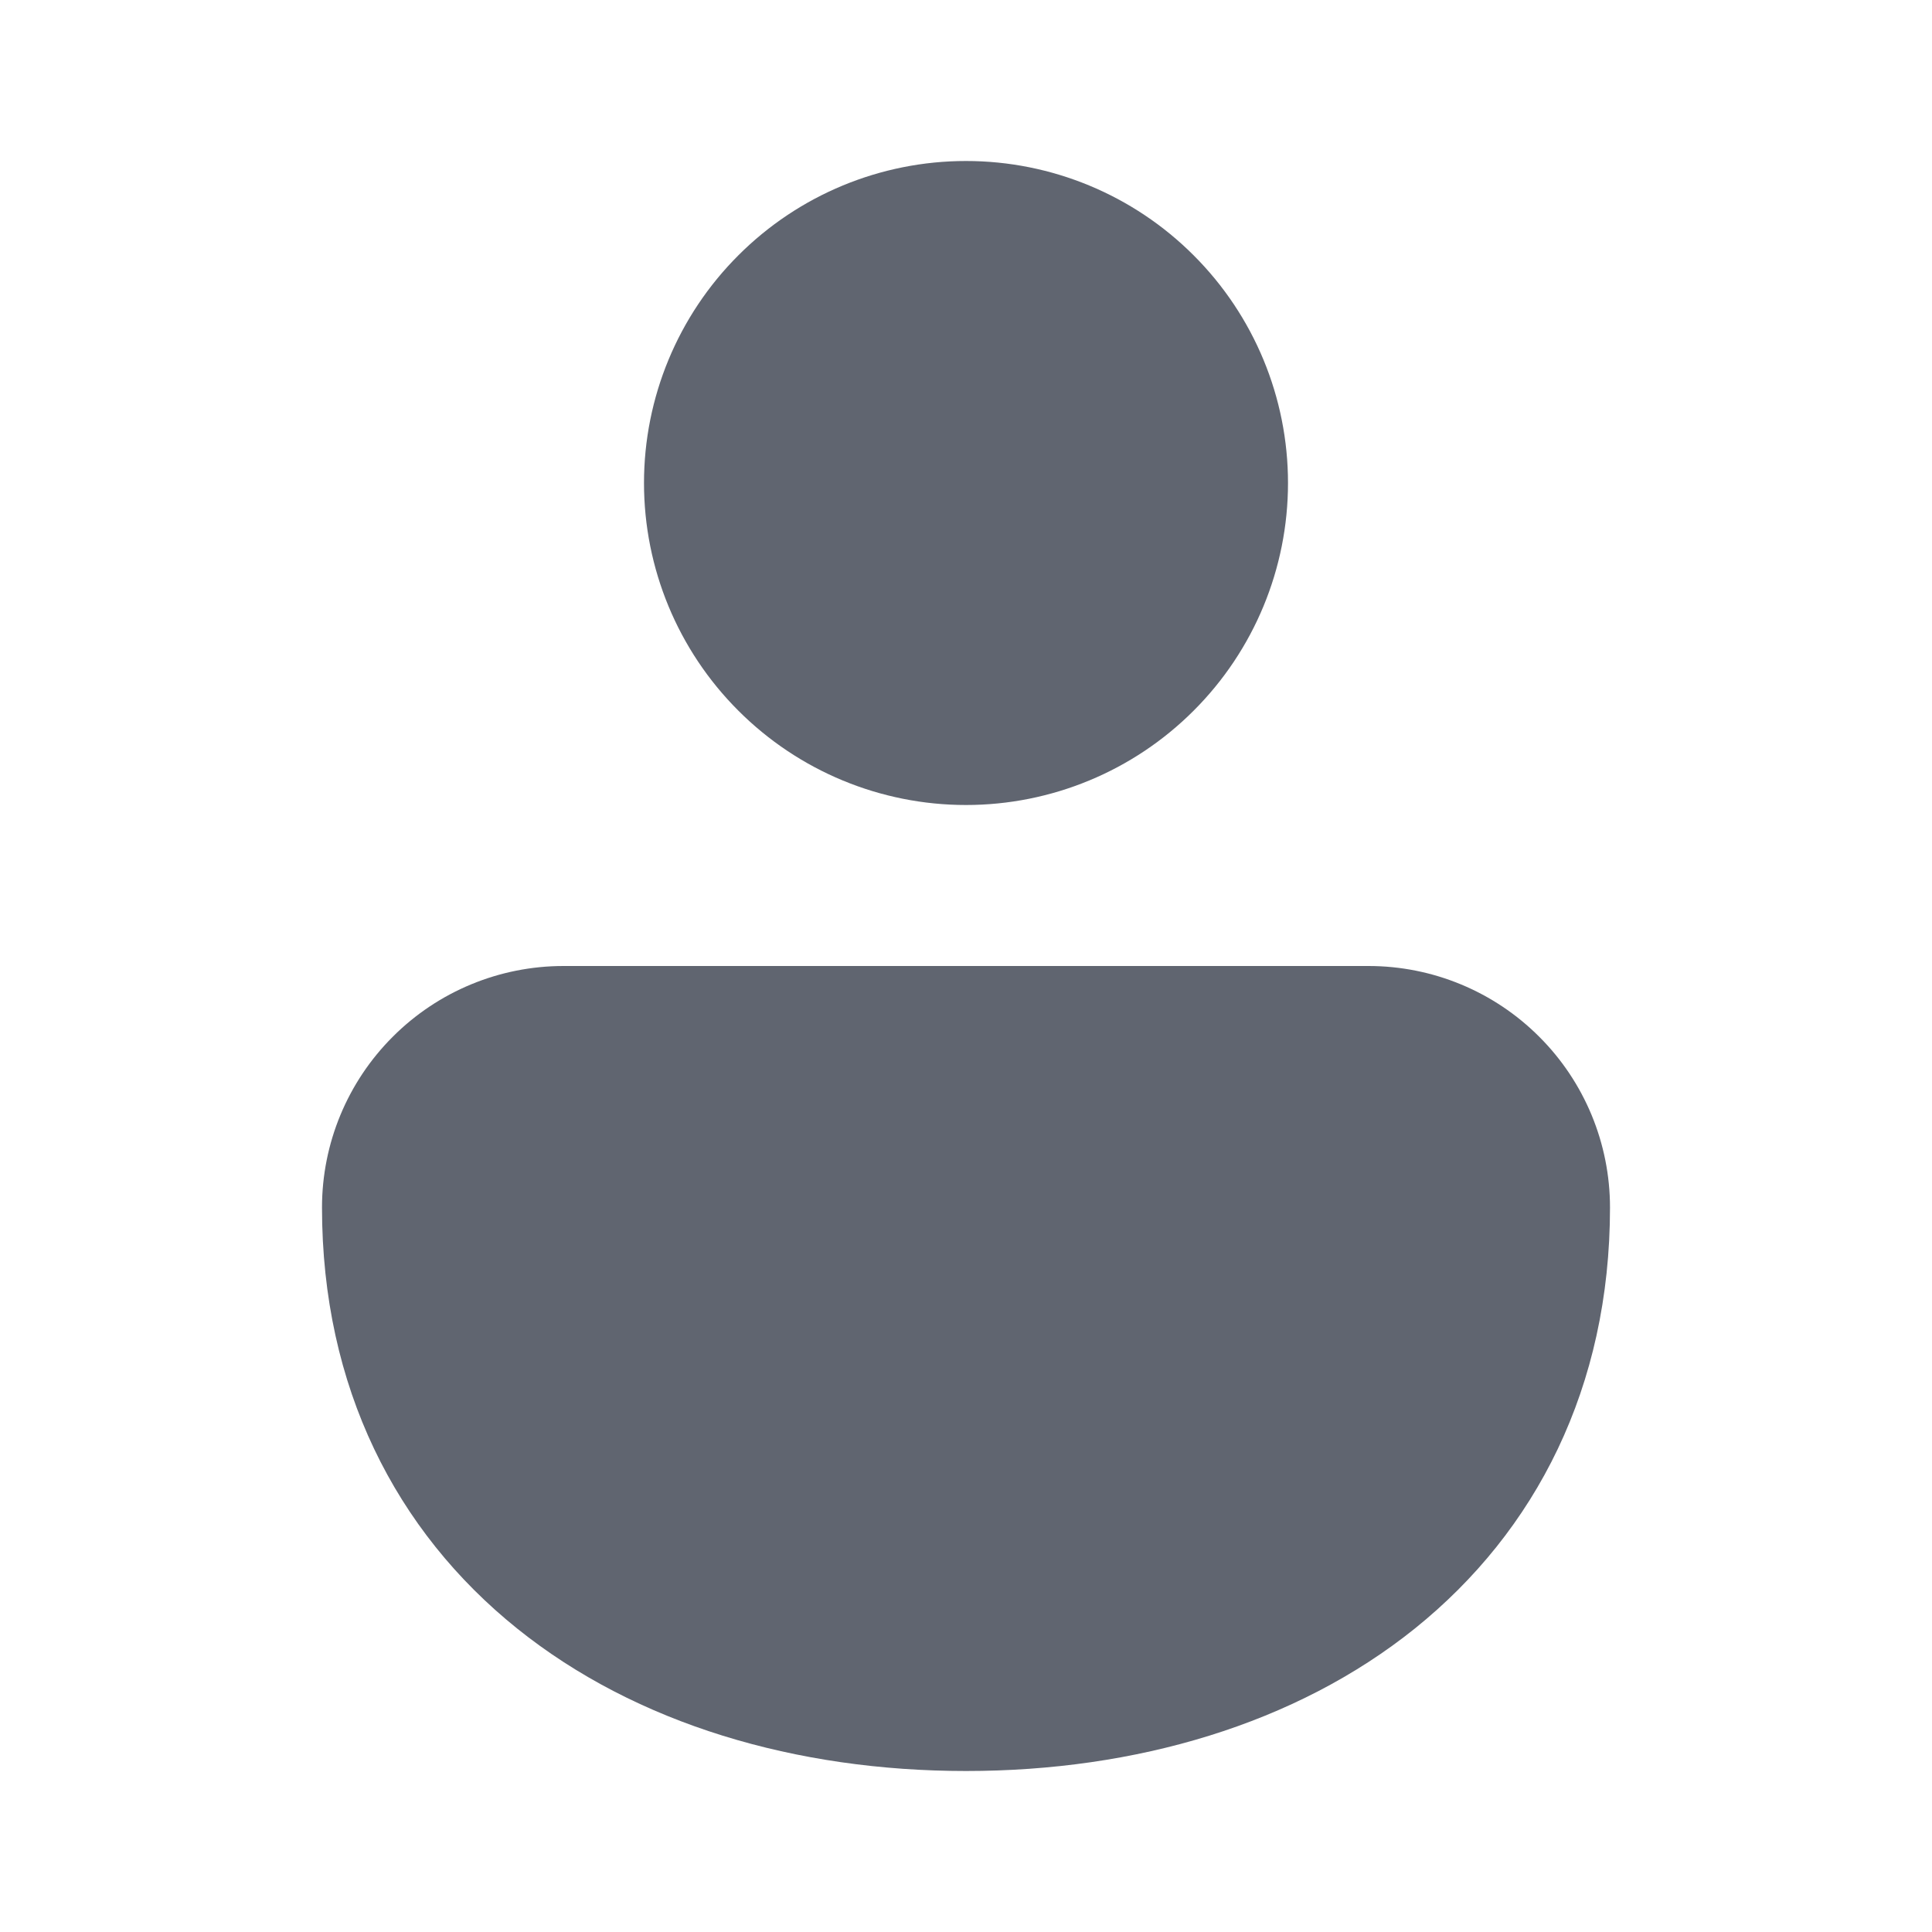
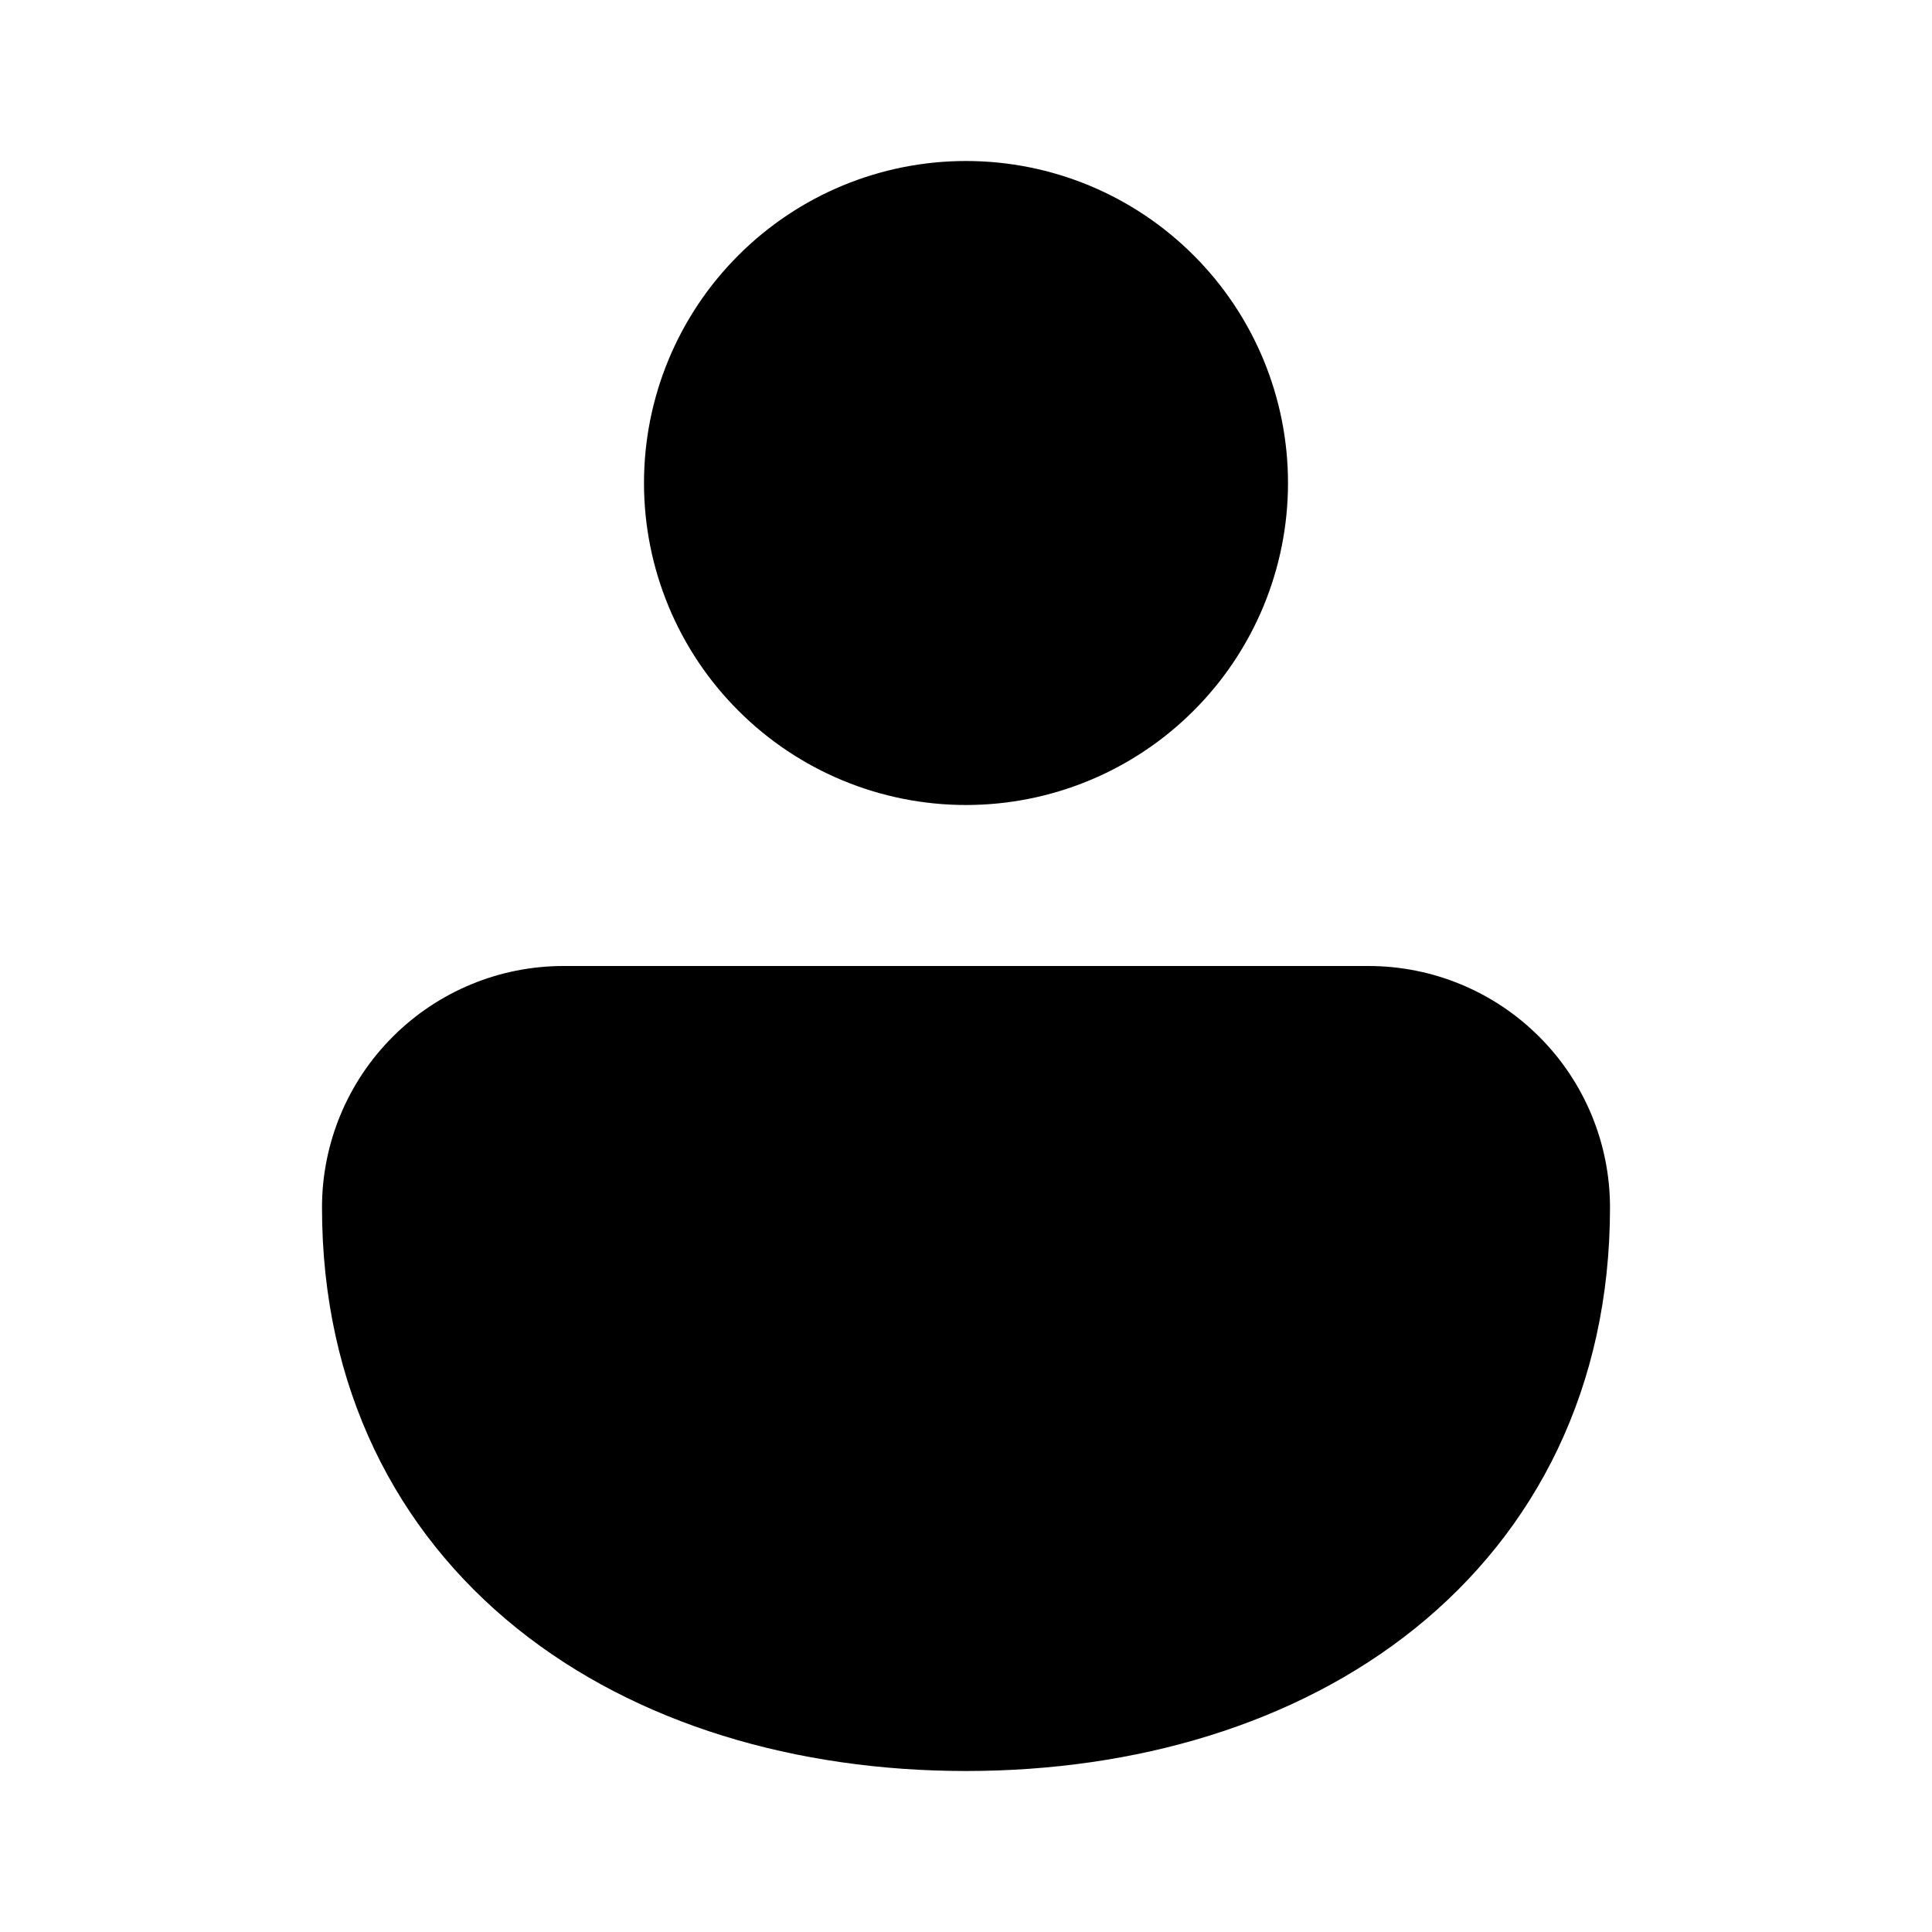
<svg xmlns="http://www.w3.org/2000/svg" width="24" height="24" viewBox="0 0 24 24" fill="none">
-   <path d="M12 2C10.939 2 9.922 2.421 9.172 3.172C8.421 3.922 8 4.939 8 6C8 7.061 8.421 8.078 9.172 8.828C9.922 9.579 10.939 10 12 10C13.061 10 14.078 9.579 14.828 8.828C15.579 8.078 16 7.061 16 6C16 4.939 15.579 3.922 14.828 3.172C14.078 2.421 13.061 2 12 2ZM17 12H7C6.204 12 5.441 12.316 4.879 12.879C4.316 13.441 4 14.204 4 15C4 17.232 4.918 19.02 6.424 20.23C7.906 21.42 9.894 22 12 22C14.106 22 16.094 21.42 17.576 20.23C19.08 19.02 20 17.232 20 15C20 14.204 19.684 13.441 19.121 12.879C18.559 12.316 17.796 12 17 12Z" fill="#606570" />
+   <path d="M12 2C10.939 2 9.922 2.421 9.172 3.172C8.421 3.922 8 4.939 8 6C8 7.061 8.421 8.078 9.172 8.828C9.922 9.579 10.939 10 12 10C13.061 10 14.078 9.579 14.828 8.828C15.579 8.078 16 7.061 16 6C16 4.939 15.579 3.922 14.828 3.172C14.078 2.421 13.061 2 12 2ZM17 12H7C6.204 12 5.441 12.316 4.879 12.879C4.316 13.441 4 14.204 4 15C4 17.232 4.918 19.02 6.424 20.23C7.906 21.42 9.894 22 12 22C14.106 22 16.094 21.42 17.576 20.23C19.08 19.02 20 17.232 20 15C20 14.204 19.684 13.441 19.121 12.879C18.559 12.316 17.796 12 17 12Z" fill="currentColor" />
</svg>
